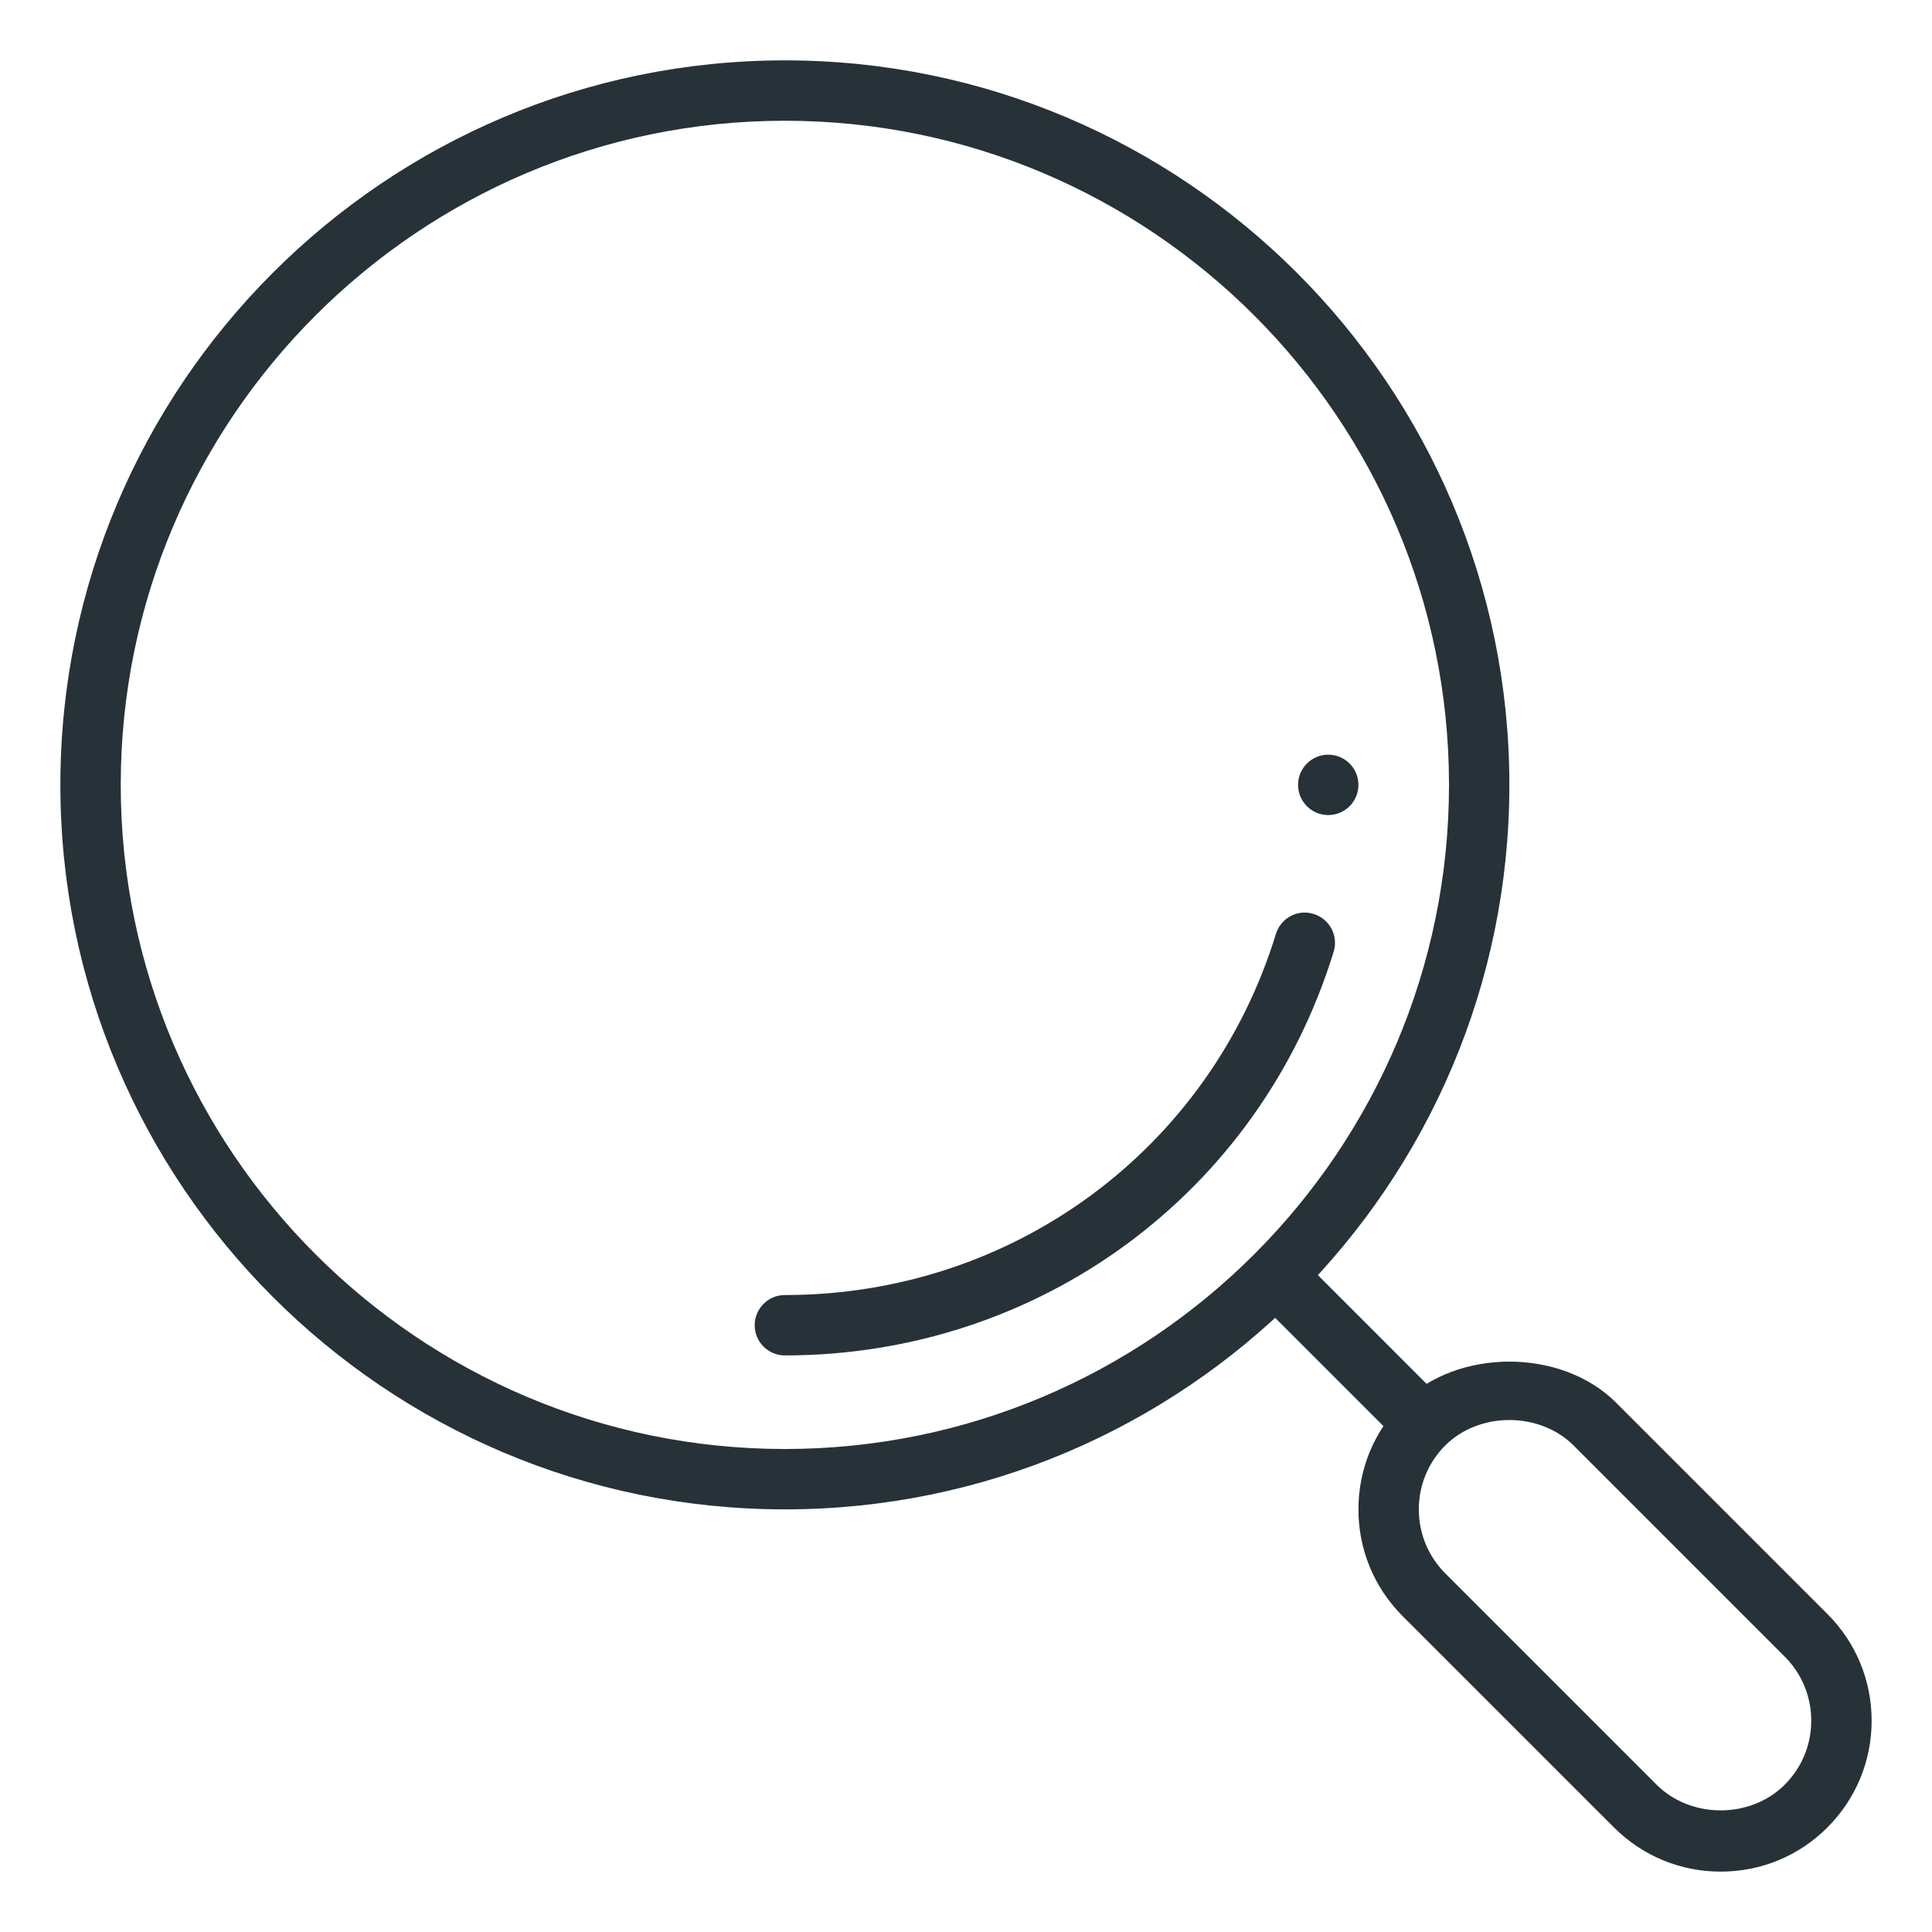
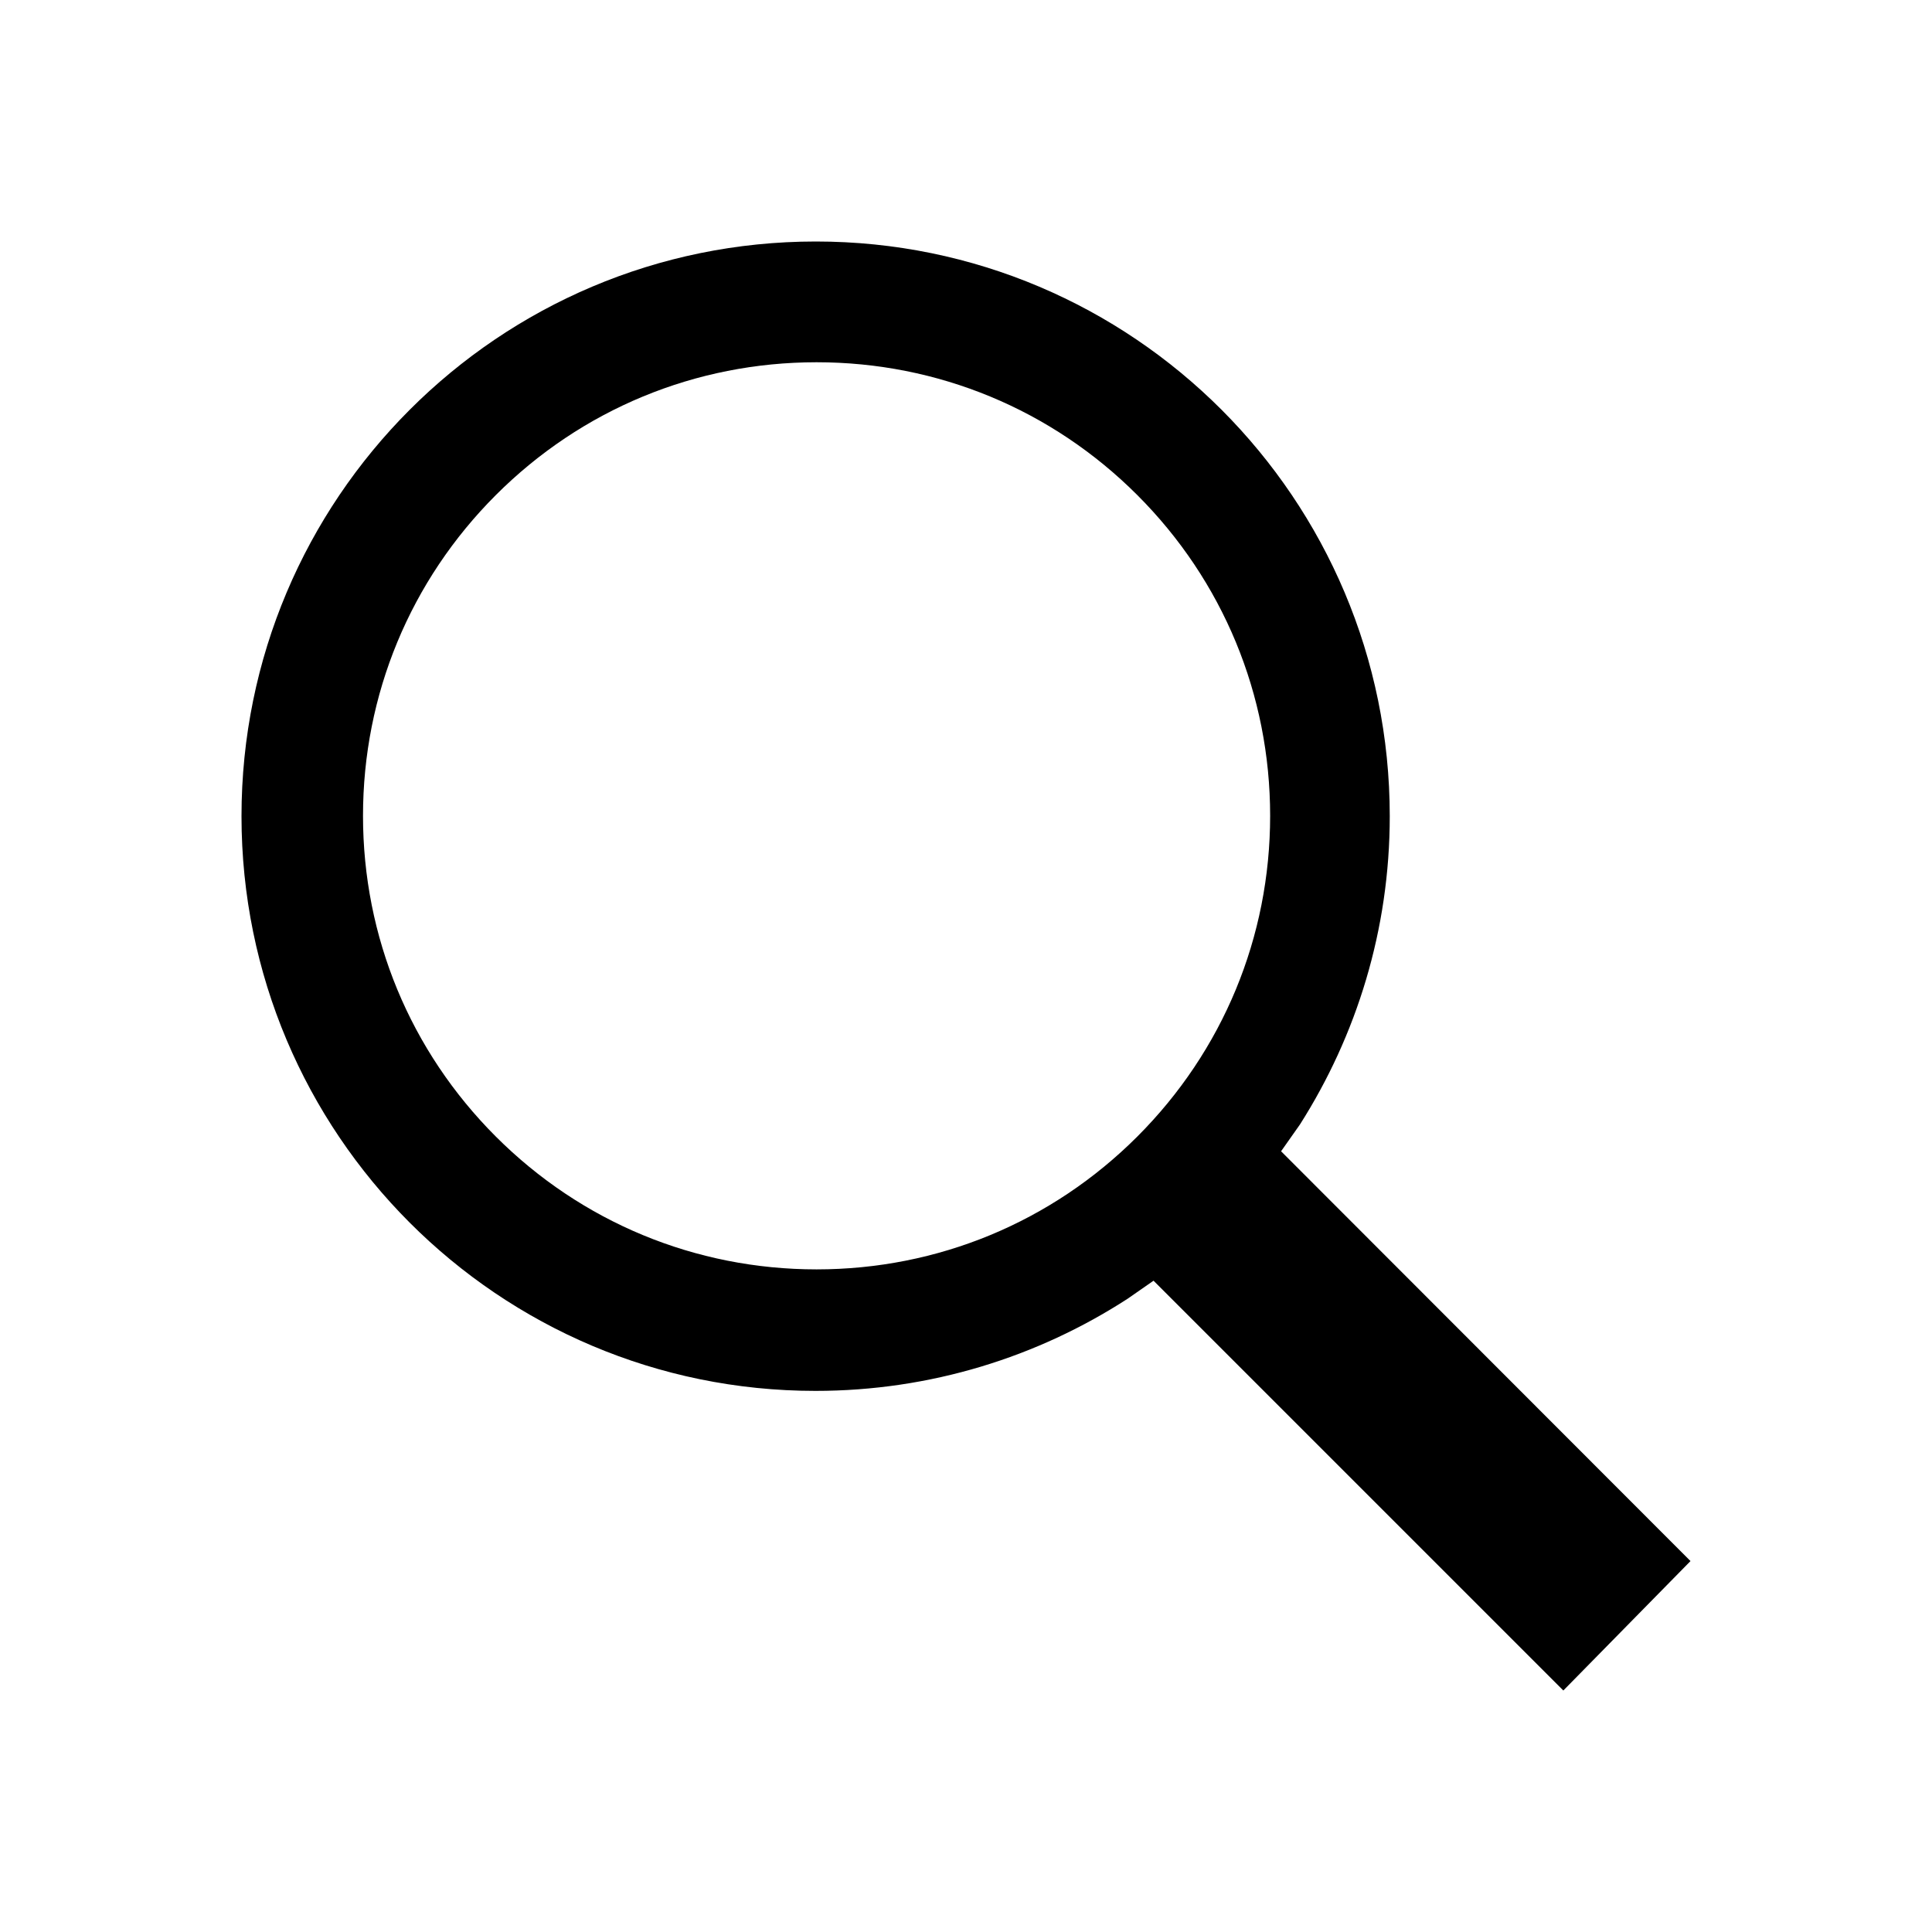
- <svg xmlns="http://www.w3.org/2000/svg" enable-background="new 0 0 32 32" height="32px" version="1.1" viewBox="0 0 32 32" width="32px" xml:space="preserve">
-   <g id="search_magnifier_magnifying_glass_loupe">
-     <g id="search_funds_x2C__magnifying_glass_x2C__magnifier_x2C__loupe_1_">
-       <g id="analysis_2_">
-         <g>
-           <g>
-             <g>
-               <path d="M23.586,23.586c0.122-0.122,0.262-0.217,0.408-0.299l-2.276-2.277c-0.195-0.195-0.512-0.195-0.707,0        c-0.195,0.196-0.195,0.512,0,0.708l2.271,2.271C23.368,23.846,23.464,23.707,23.586,23.586z" fill="#263238" />
-               <path d="M28.5,31c-0.667,0-1.295-0.26-1.768-0.732l-3.5-3.5C22.76,26.295,22.5,25.668,22.5,25        s0.26-1.295,0.732-1.768c0.906-0.906,2.629-0.906,3.535,0l3.5,3.5C30.74,27.205,31,27.832,31,28.5s-0.26,1.295-0.732,1.768        S29.167,31,28.5,31z M25,23.52c-0.407,0-0.793,0.152-1.061,0.42C23.656,24.223,23.5,24.6,23.5,25s0.156,0.777,0.439,1.061        l3.5,3.5c0.567,0.566,1.554,0.566,2.121,0C29.844,29.277,30,28.9,30,28.5s-0.156-0.777-0.439-1.061l-3.5-3.5        C25.793,23.672,25.407,23.52,25,23.52z" fill="#263238" />
-             </g>
-             <g>
-               <path d="M13,22.45c-0.276,0-0.5-0.224-0.5-0.5s0.224-0.5,0.5-0.5c3.767,0,7.035-2.404,8.133-5.981        c0.081-0.264,0.361-0.415,0.625-0.331c0.264,0.081,0.413,0.36,0.332,0.624C20.861,19.763,17.209,22.45,13,22.45z" fill="#263238" />
-             </g>
-             <path d="M13,25C6.383,25,1,19.617,1,13S6.383,1,13,1s12,5.383,12,12S19.617,25,13,25z M13,2       C6.935,2,2,6.935,2,13s4.935,11,11,11s11-4.935,11-11S19.065,2,13,2z" fill="#263238" />
-           </g>
-         </g>
-       </g>
-     </g>
-     <circle cx="22" cy="13" fill="#263238" r="0.5" />
-   </g>
+ <svg xmlns="http://www.w3.org/2000/svg" height="512px" id="Layer_1" fill="black" style="enable-background:new 0 0 512 512;" version="1.1" viewBox="0 0 512 512" width="512px" xml:space="preserve">
+   <path d="M344.5,298c15-23.6,23.8-51.6,23.8-81.7c0-84.1-68.1-152.3-152.1-152.3C132.1,64,64,132.2,64,216.3  c0,84.1,68.1,152.3,152.1,152.3c30.5,0,58.9-9,82.7-24.4l6.9-4.8L414.3,448l33.7-34.3L339.5,305.1L344.5,298z M301.4,131.2  c22.7,22.7,35.2,52.9,35.2,85c0,32.1-12.5,62.3-35.2,85c-22.7,22.7-52.9,35.2-85,35.2c-32.1,0-62.3-12.5-85-35.2  c-22.7-22.7-35.2-52.9-35.2-85c0-32.1,12.5-62.3,35.2-85c22.7-22.7,52.9-35.2,85-35.2C248.5,96,278.7,108.5,301.4,131.2z" />
</svg>
